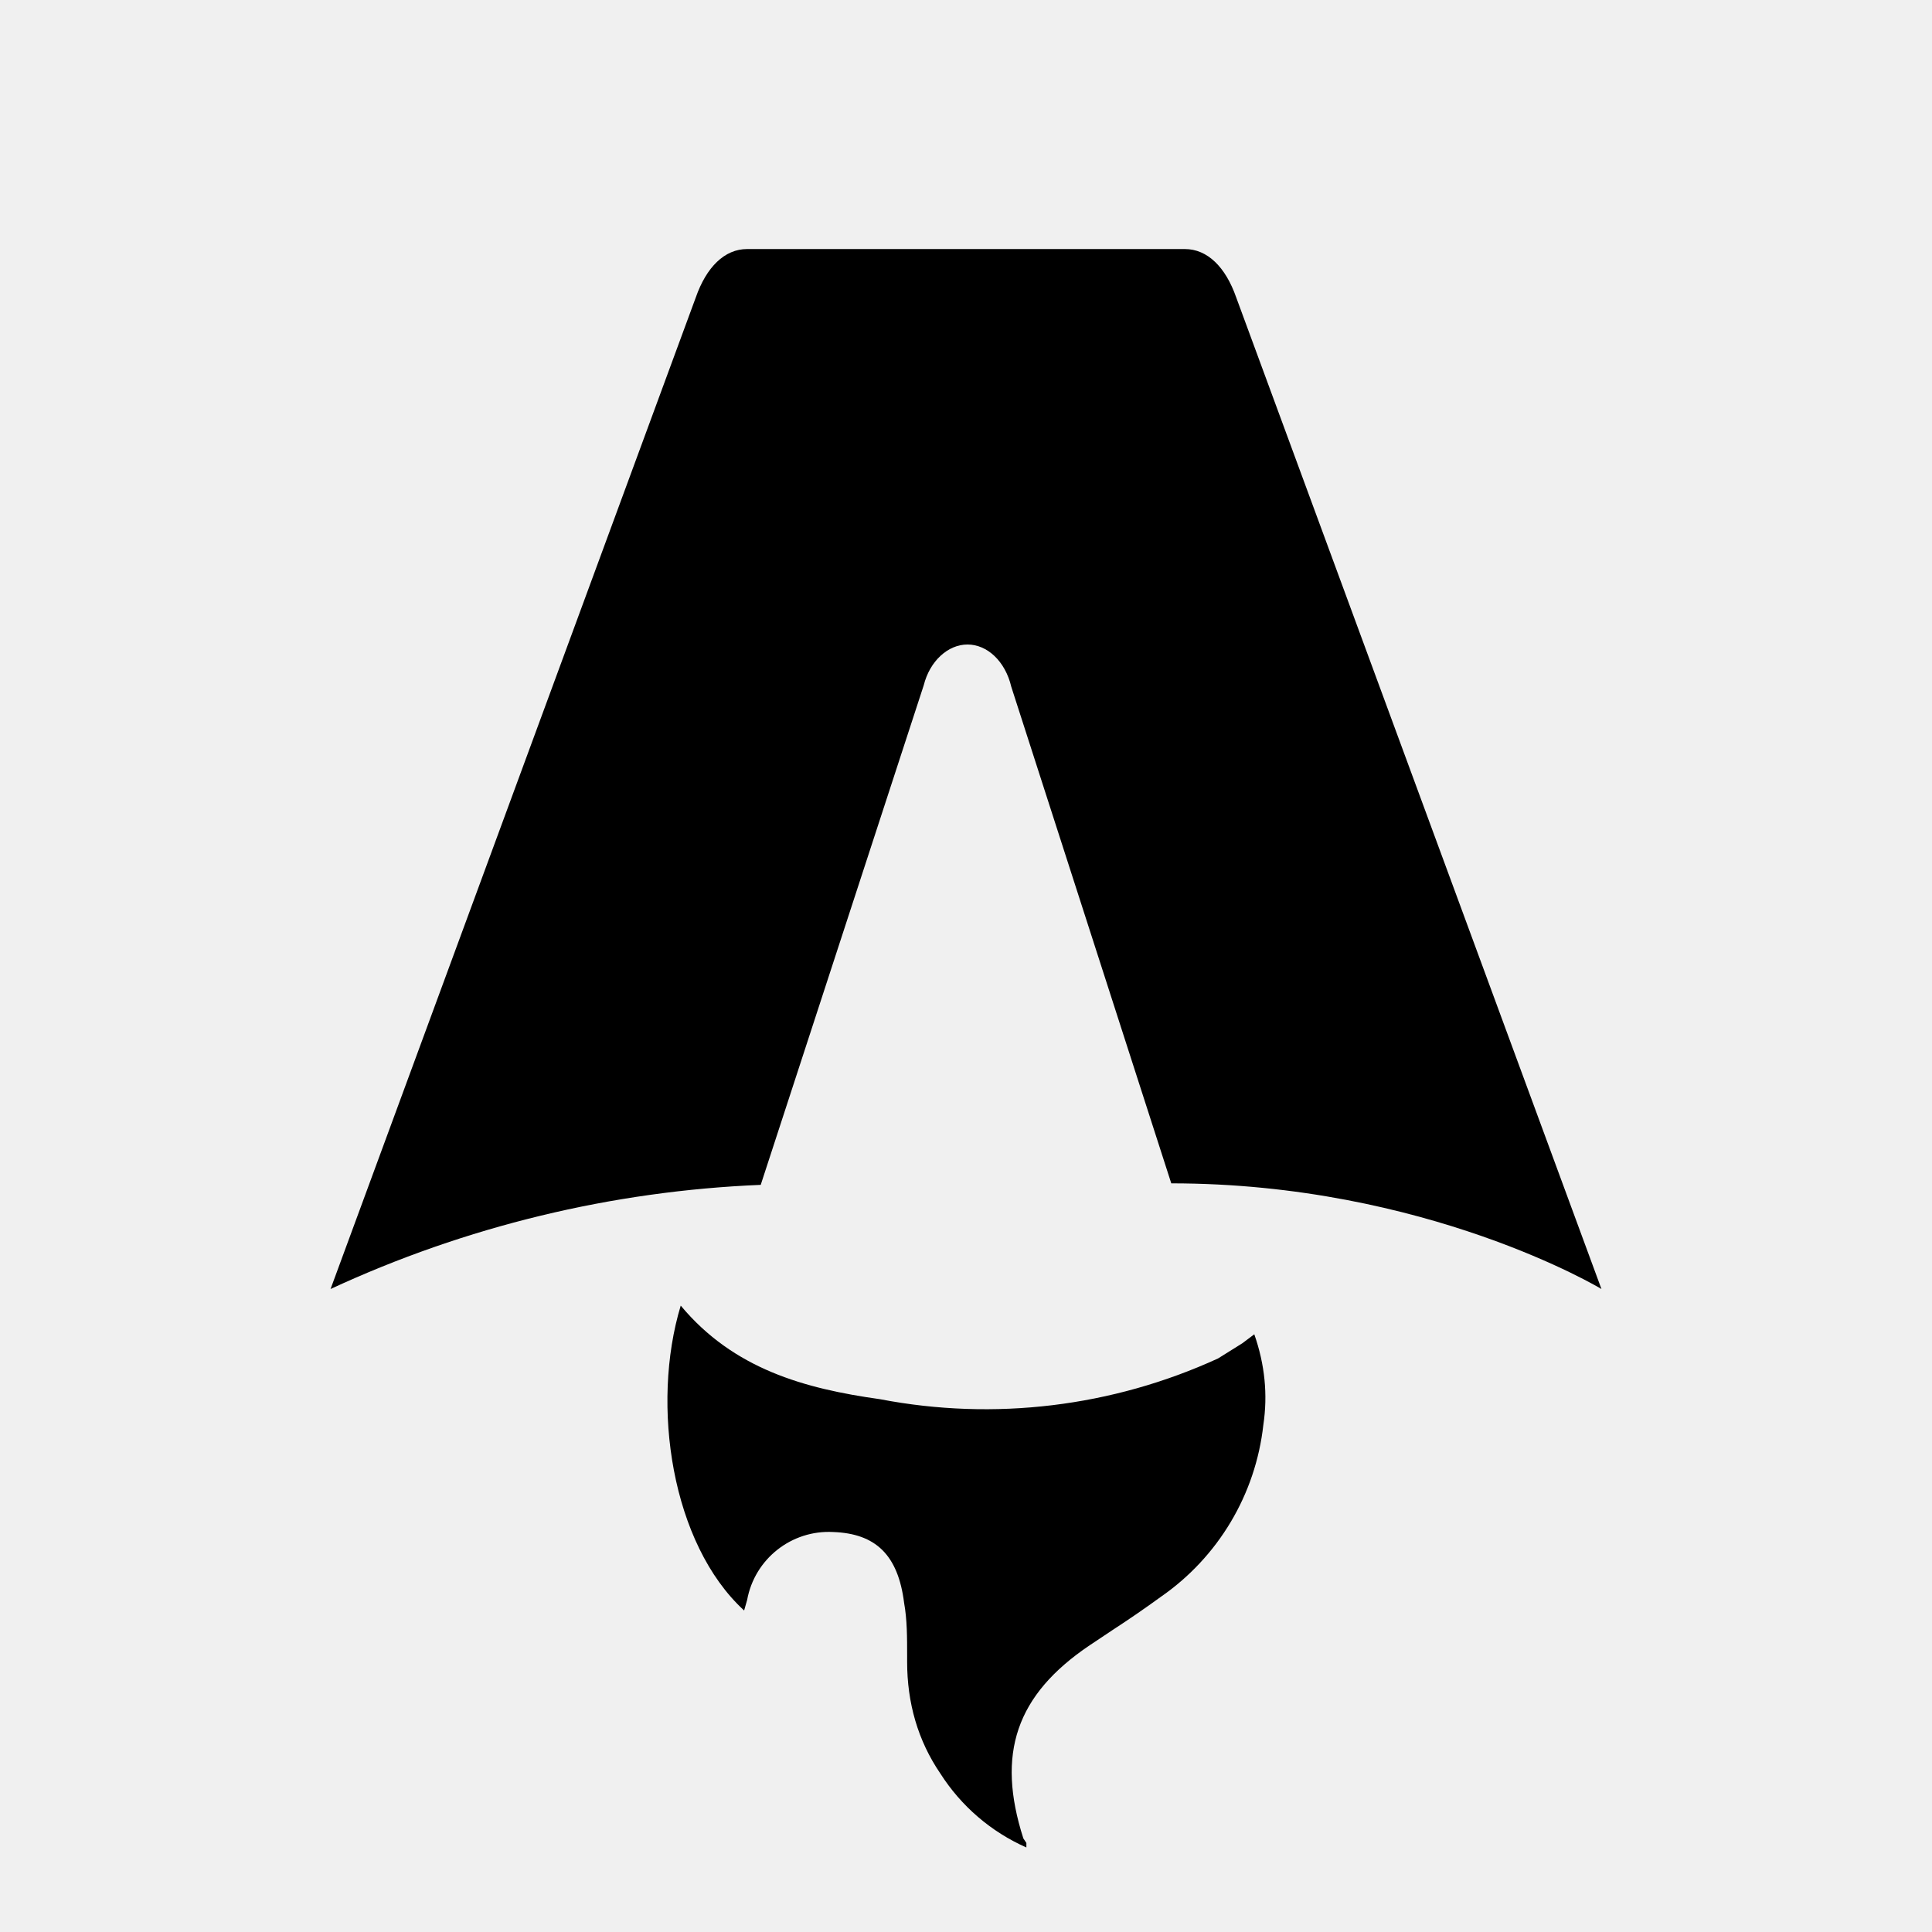
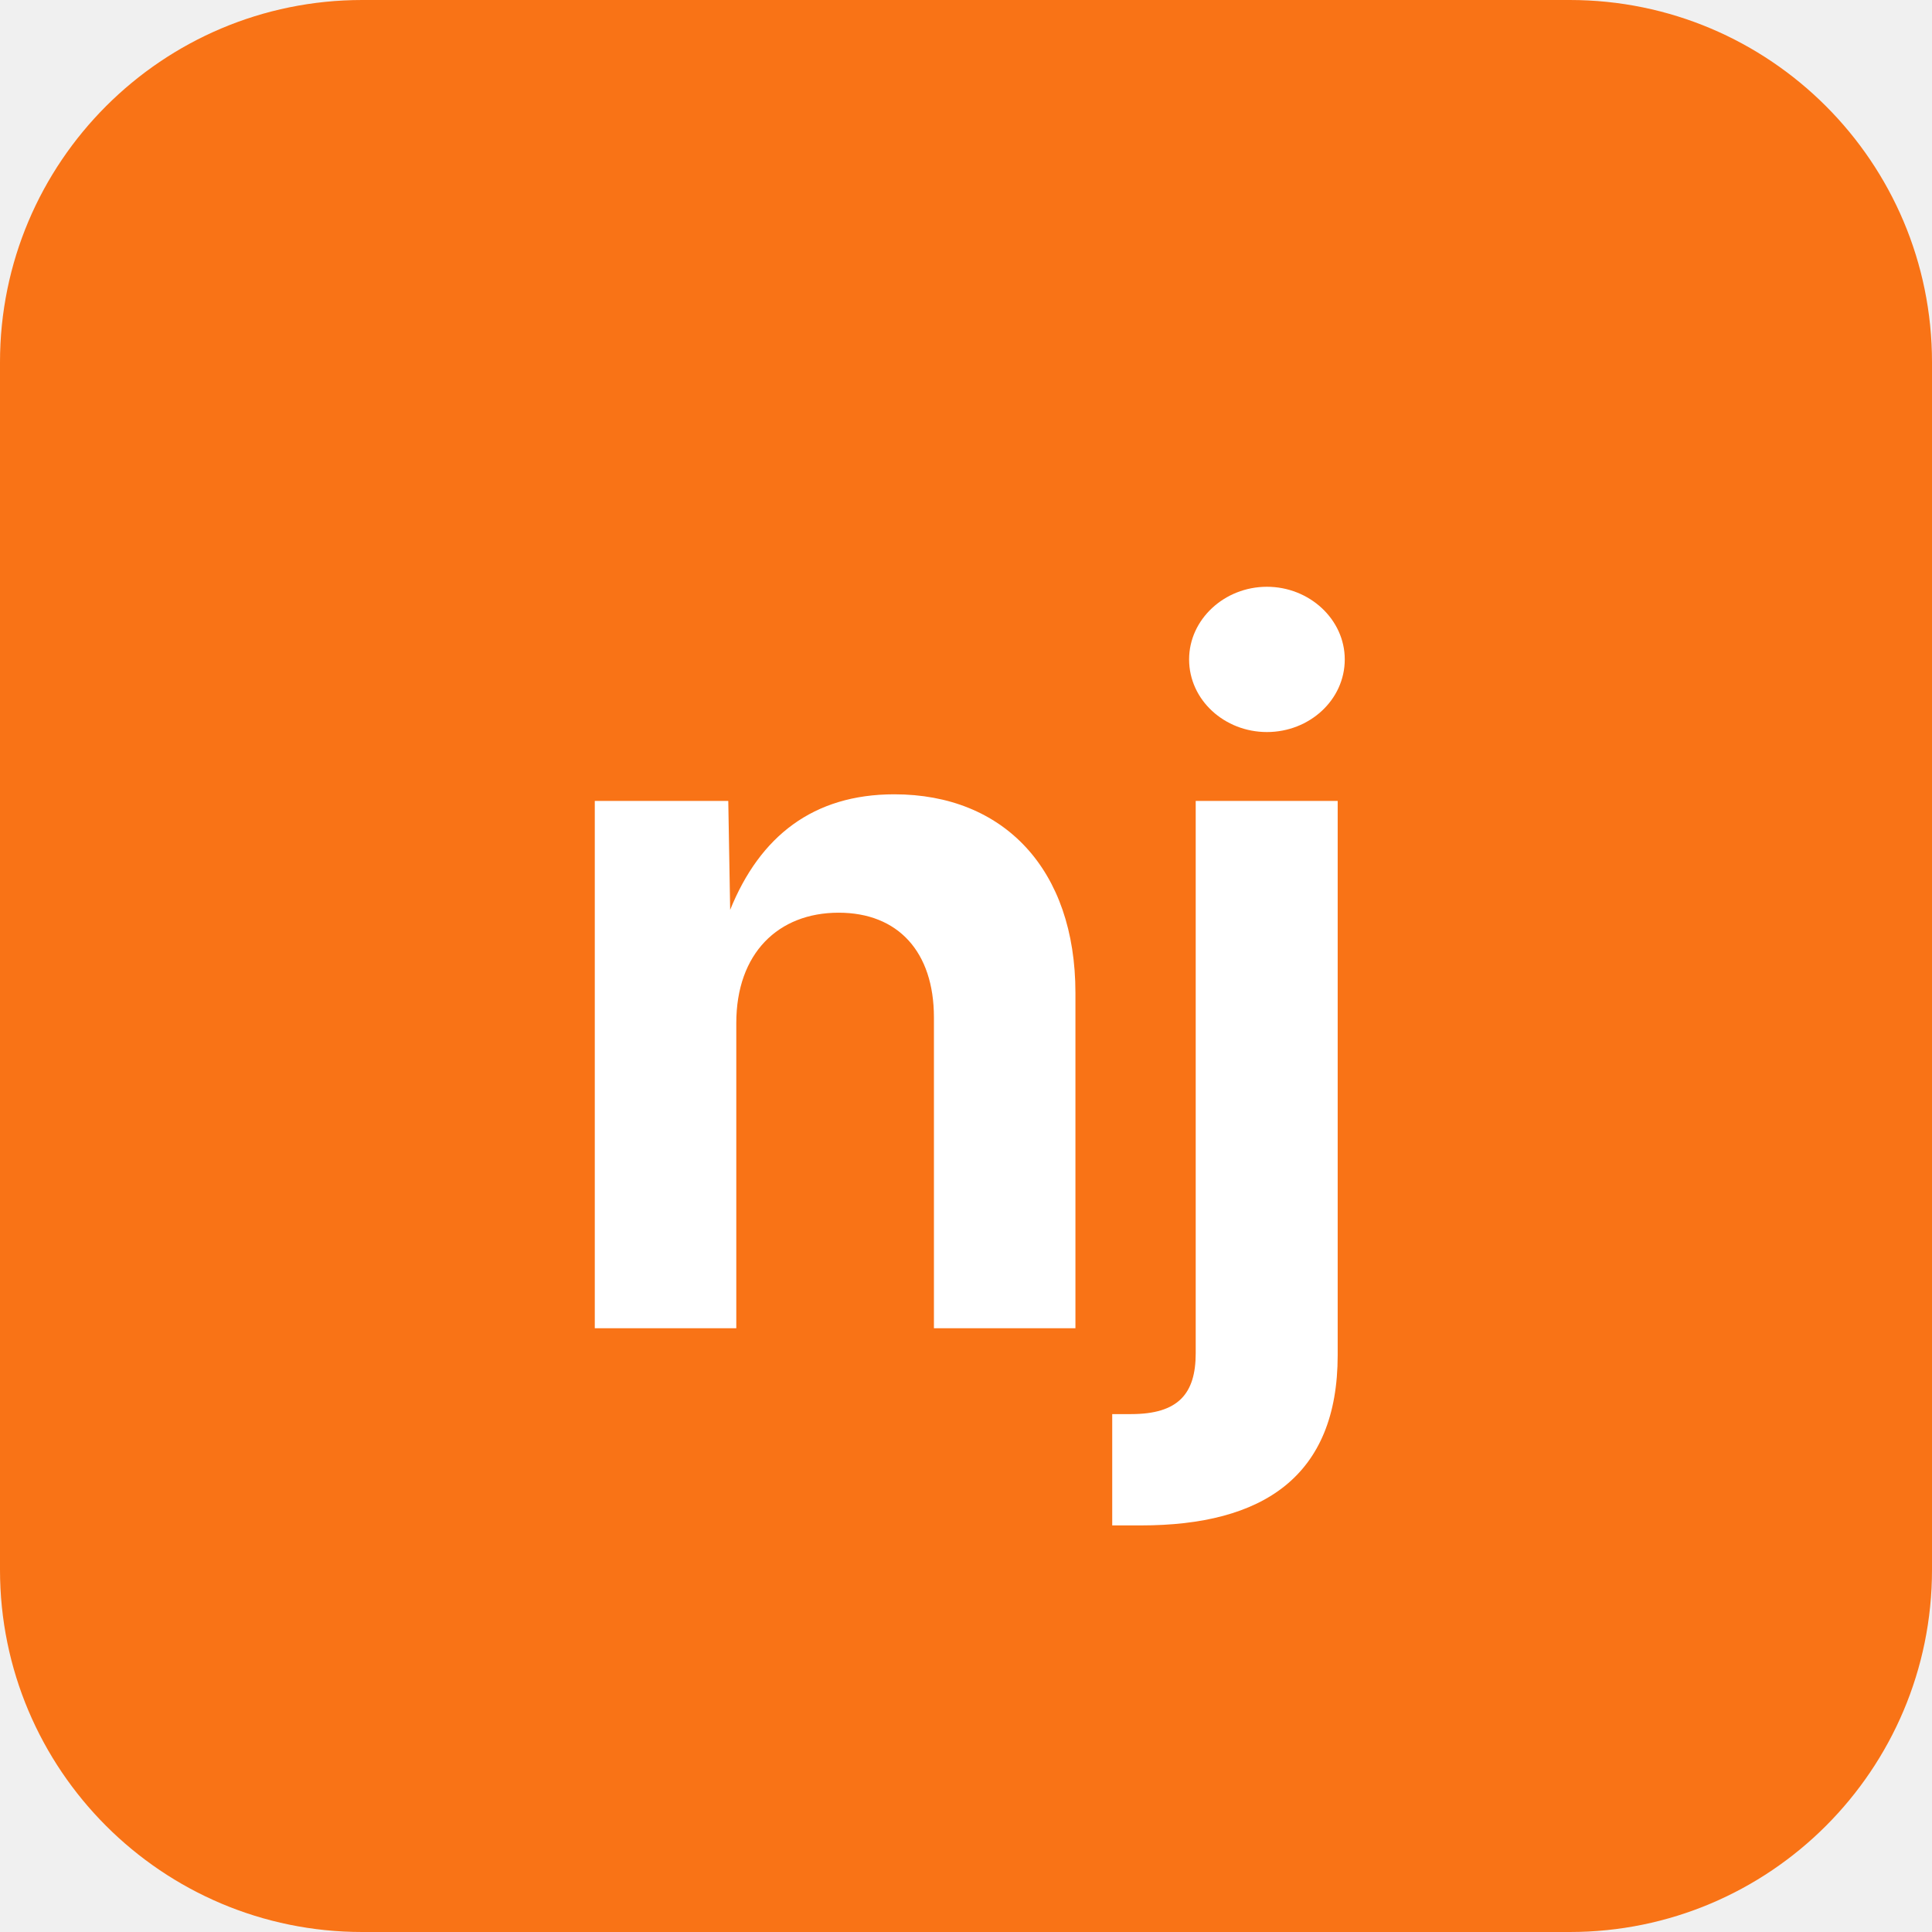
- <svg xmlns="http://www.w3.org/2000/svg" fill="none" viewBox="0 0 128 128">
-   <path d="M50.4 78.5a75.1 75.1 0 0 0-28.5 6.9l24.2-65.7c.7-2 1.9-3.2 3.4-3.2h29c1.5 0 2.7 1.2 3.4 3.2l24.2 65.7s-11.6-7-28.5-7L67 45.5c-.4-1.7-1.6-2.8-2.9-2.8-1.3 0-2.5 1.1-2.9 2.7L50.4 78.5Zm-1.1 28.2Zm-4.2-20.2c-2 6.6-.6 15.8 4.2 20.2a17.5 17.5 0 0 1 .2-.7 5.5 5.5 0 0 1 5.7-4.5c2.8.1 4.3 1.5 4.7 4.7.2 1.1.2 2.3.2 3.5v.4c0 2.7.7 5.2 2.2 7.4a13 13 0 0 0 5.7 4.9v-.3l-.2-.3c-1.8-5.6-.5-9.5 4.4-12.8l1.5-1a73 73 0 0 0 3.2-2.2 16 16 0 0 0 6.8-11.4c.3-2 .1-4-.6-6l-.8.6-1.6 1a37 37 0 0 1-22.4 2.7c-5-.7-9.7-2-13.2-6.2Z" />
-   <style>
-         path { fill: #000; }
-         @media (prefers-color-scheme: dark) {
-             path { fill: #FFF; }
-         }
-     </style>
+ <svg xmlns="http://www.w3.org/2000/svg" viewBox="0 0 128 128">
+   <rect width="128" height="128" rx="24" fill="#f97316" />
+   <text x="64" y="88" font-family="Inter, system-ui, sans-serif" font-weight="700" font-size="64" fill="white" text-anchor="middle">nj</text>
</svg>
